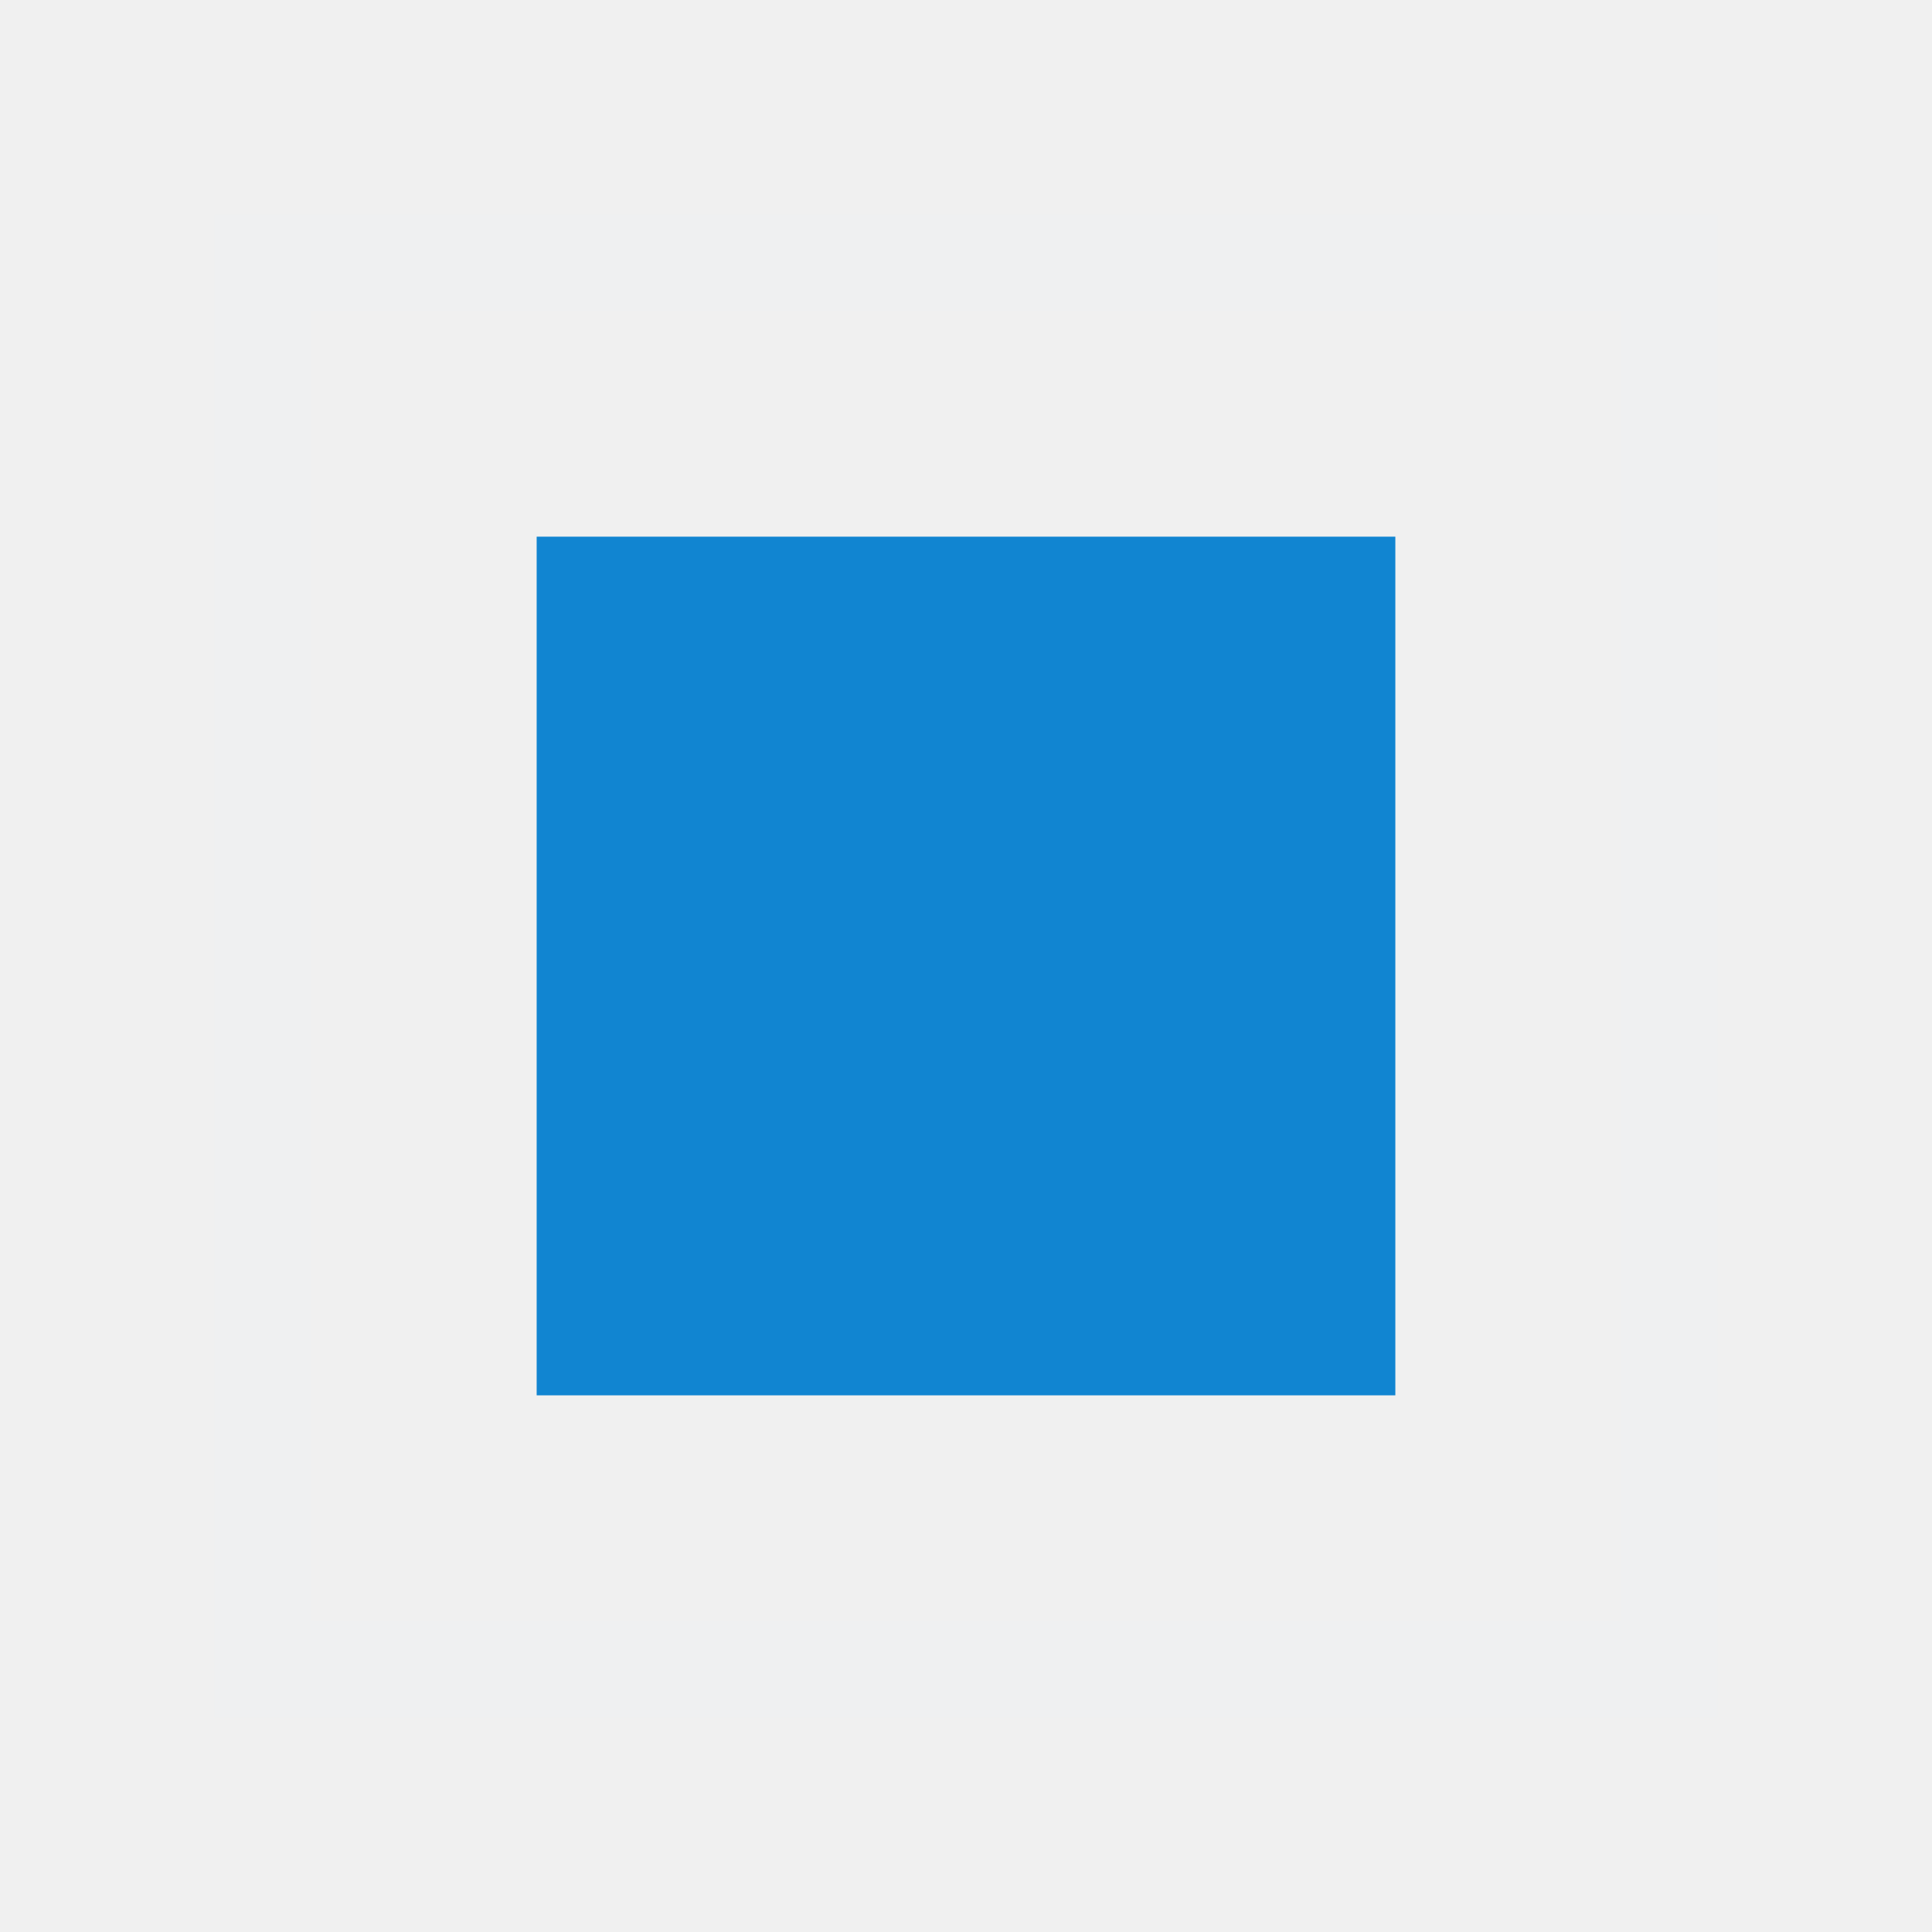
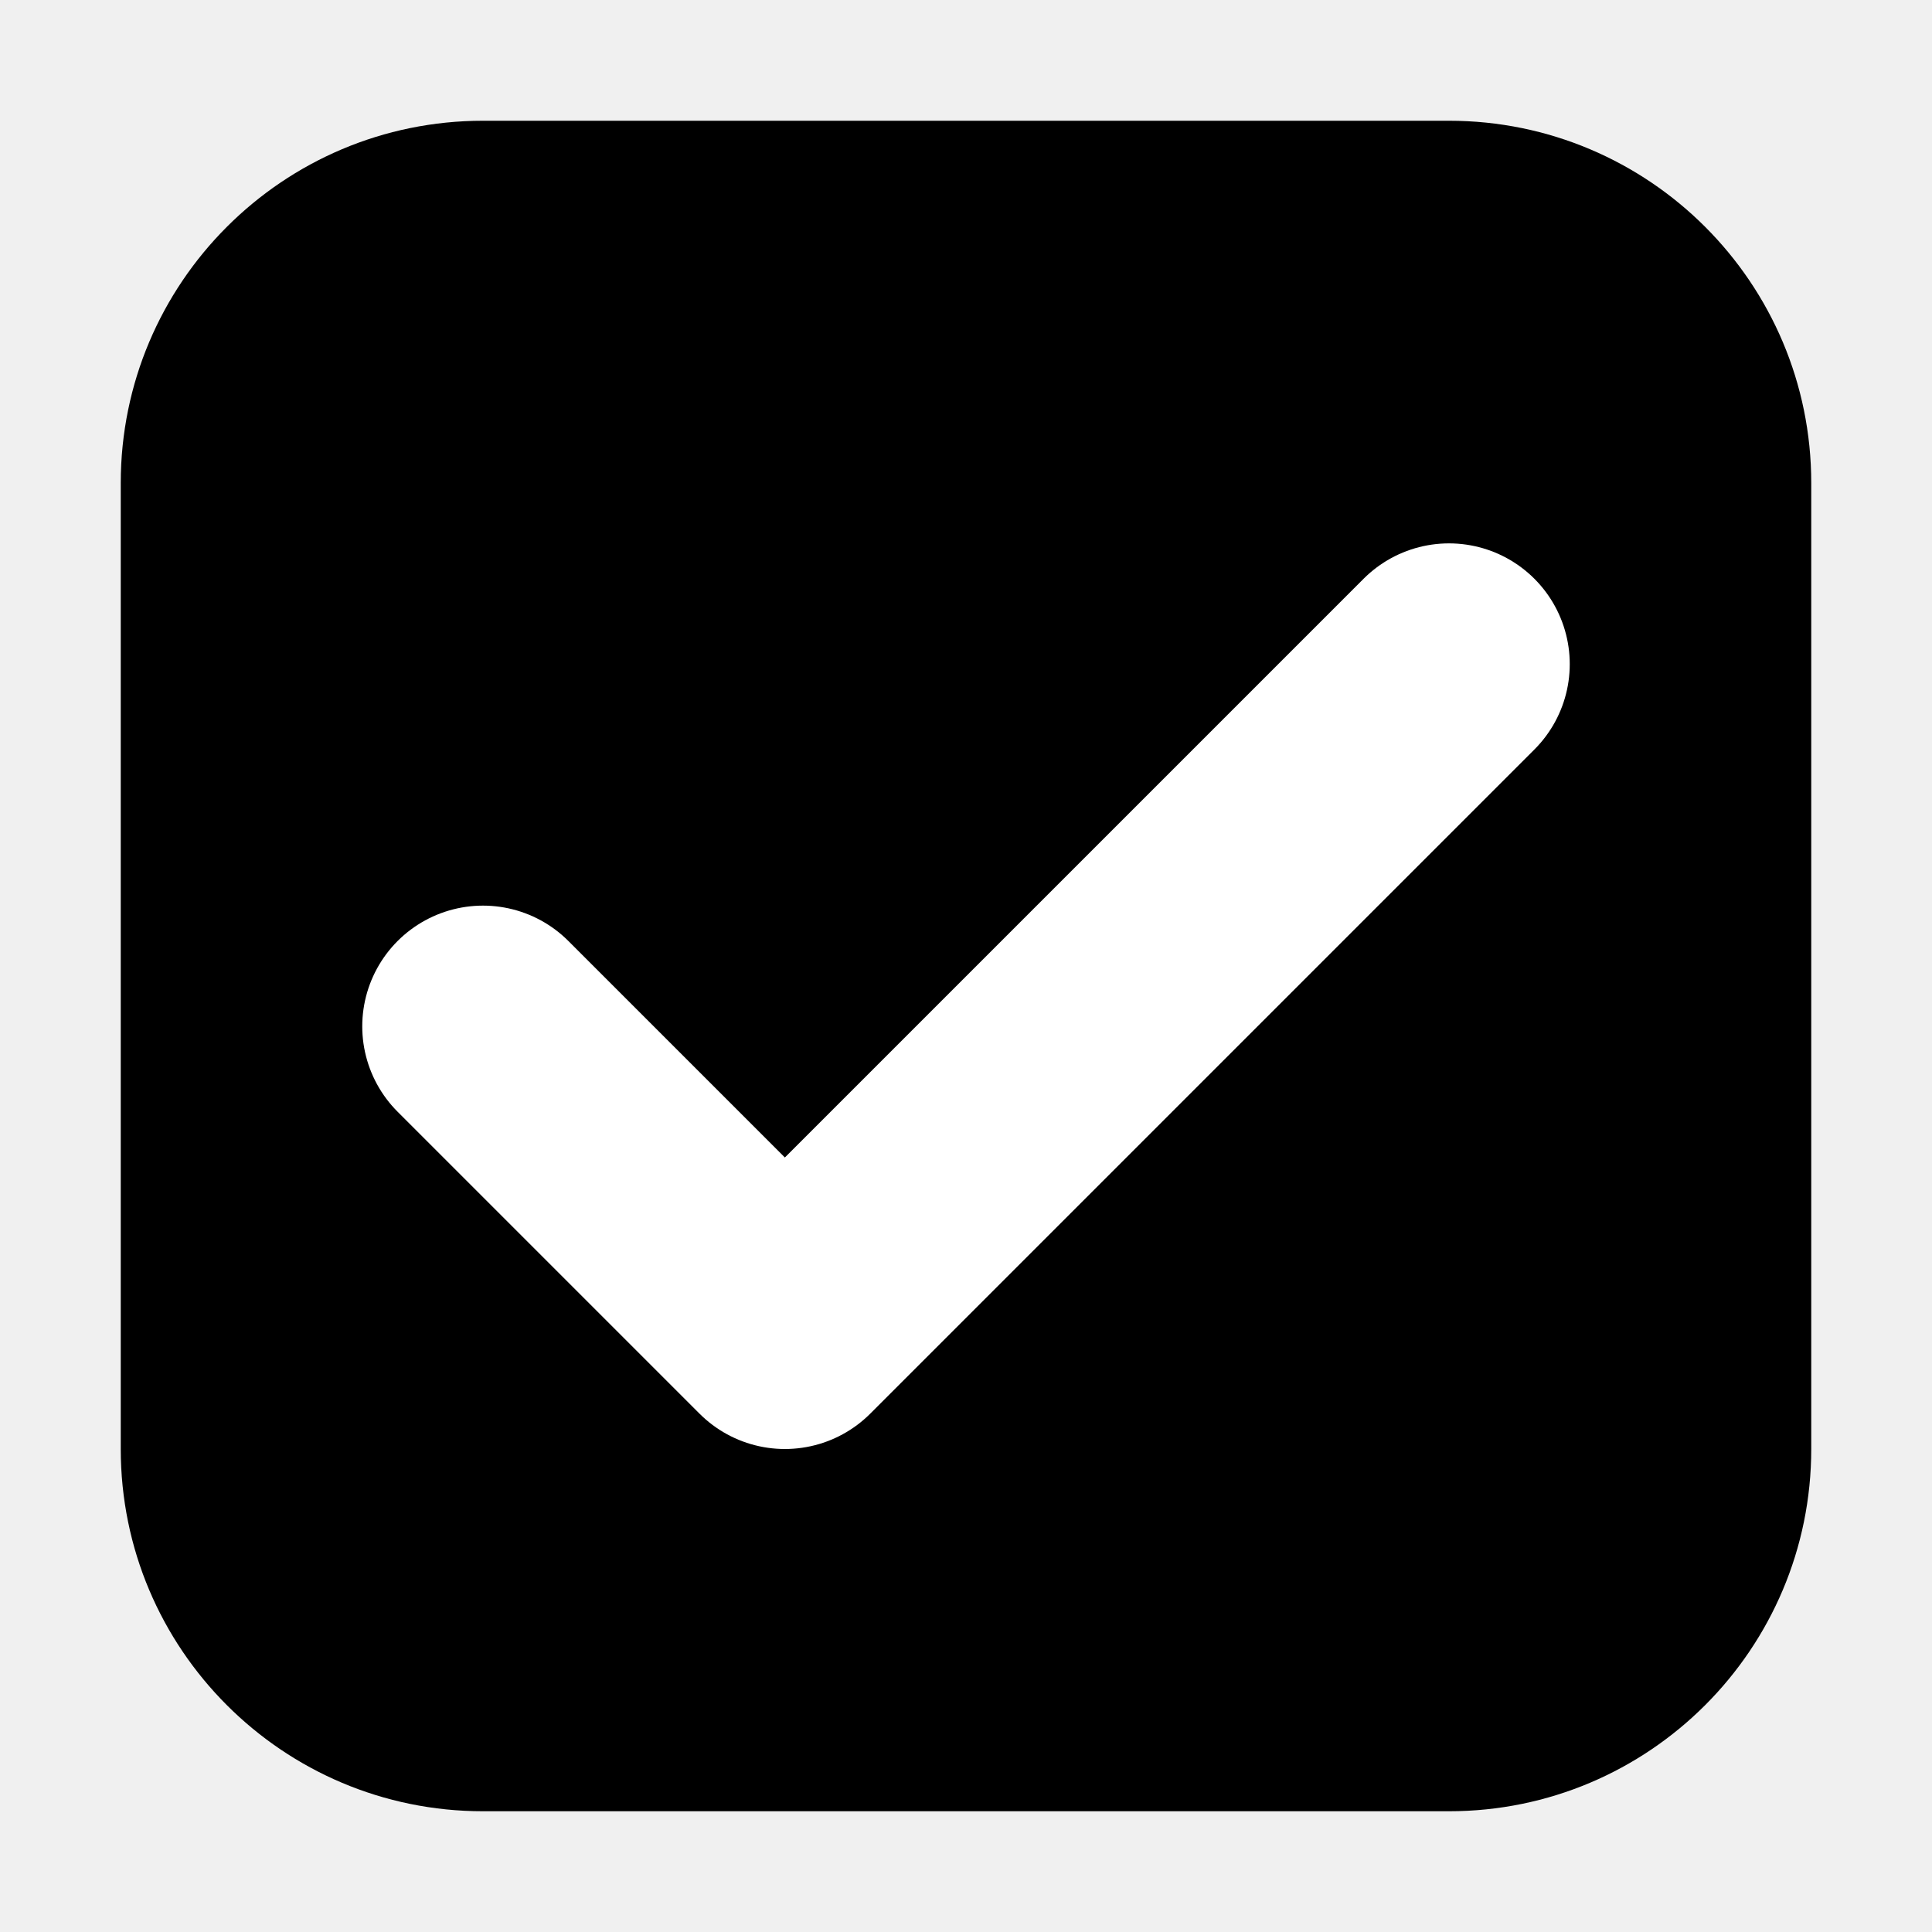
- <svg xmlns="http://www.w3.org/2000/svg" version="1.1" id="图层_1" x="0px" y="0px" width="18px" height="18px" viewBox="0 0 18 18" enable-background="new 0 0 18 18" xml:space="preserve">
-   <path fill="#EFF0F1" d="M2,2h14v14h-0.9V2.9H2V2z" />
-   <path fill="#EFF0F1" d="M16,16H2V2h0.9v13.1H16V16z" />
-   <path fill="#1185D1" d="M5,5h8v8H5V5z" />
+ <svg xmlns="http://www.w3.org/2000/svg" width="16" height="16" viewBox="0 0 16 16">
+   <rect x="1" y="1" width="14" height="14" rx="3" fill="@icon-accent" stroke="@icon-accent" stroke-width="1.5" />
+   <path d="M4 8.5l2.5 2.5L12 5.5" fill="none" stroke="#FFFFFF" stroke-width="2" stroke-linecap="round" stroke-linejoin="round" />
</svg>
